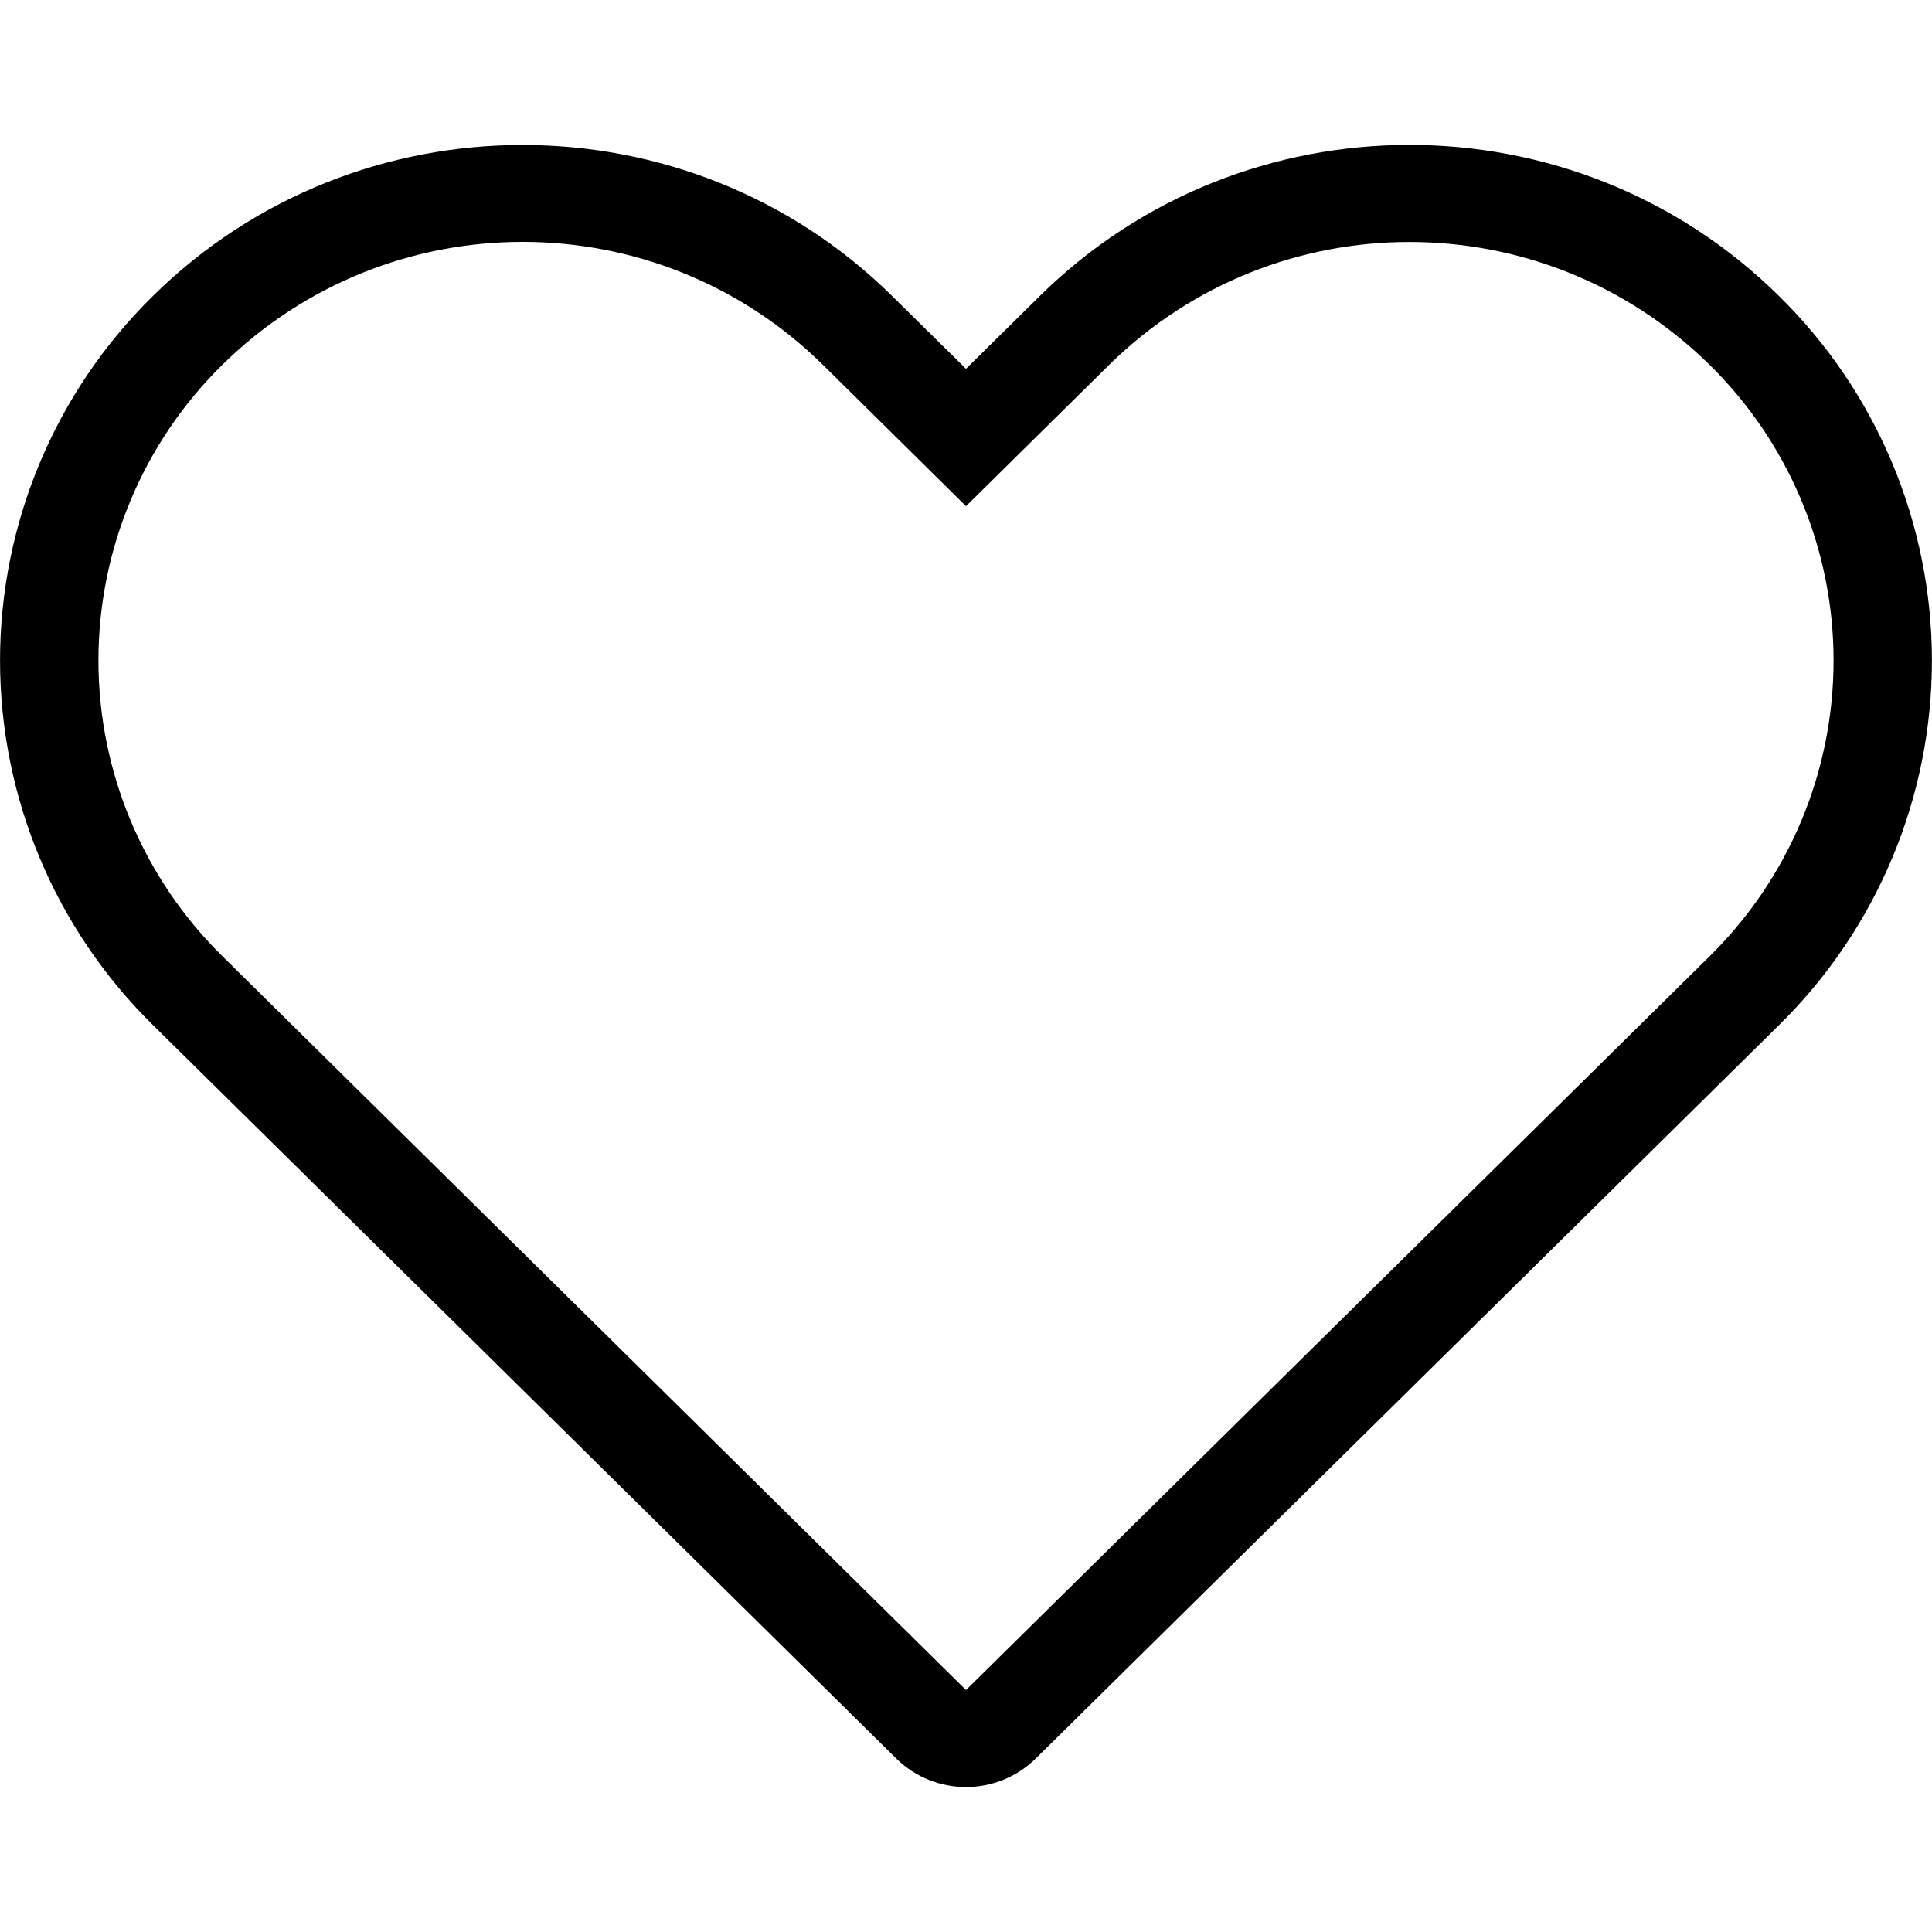
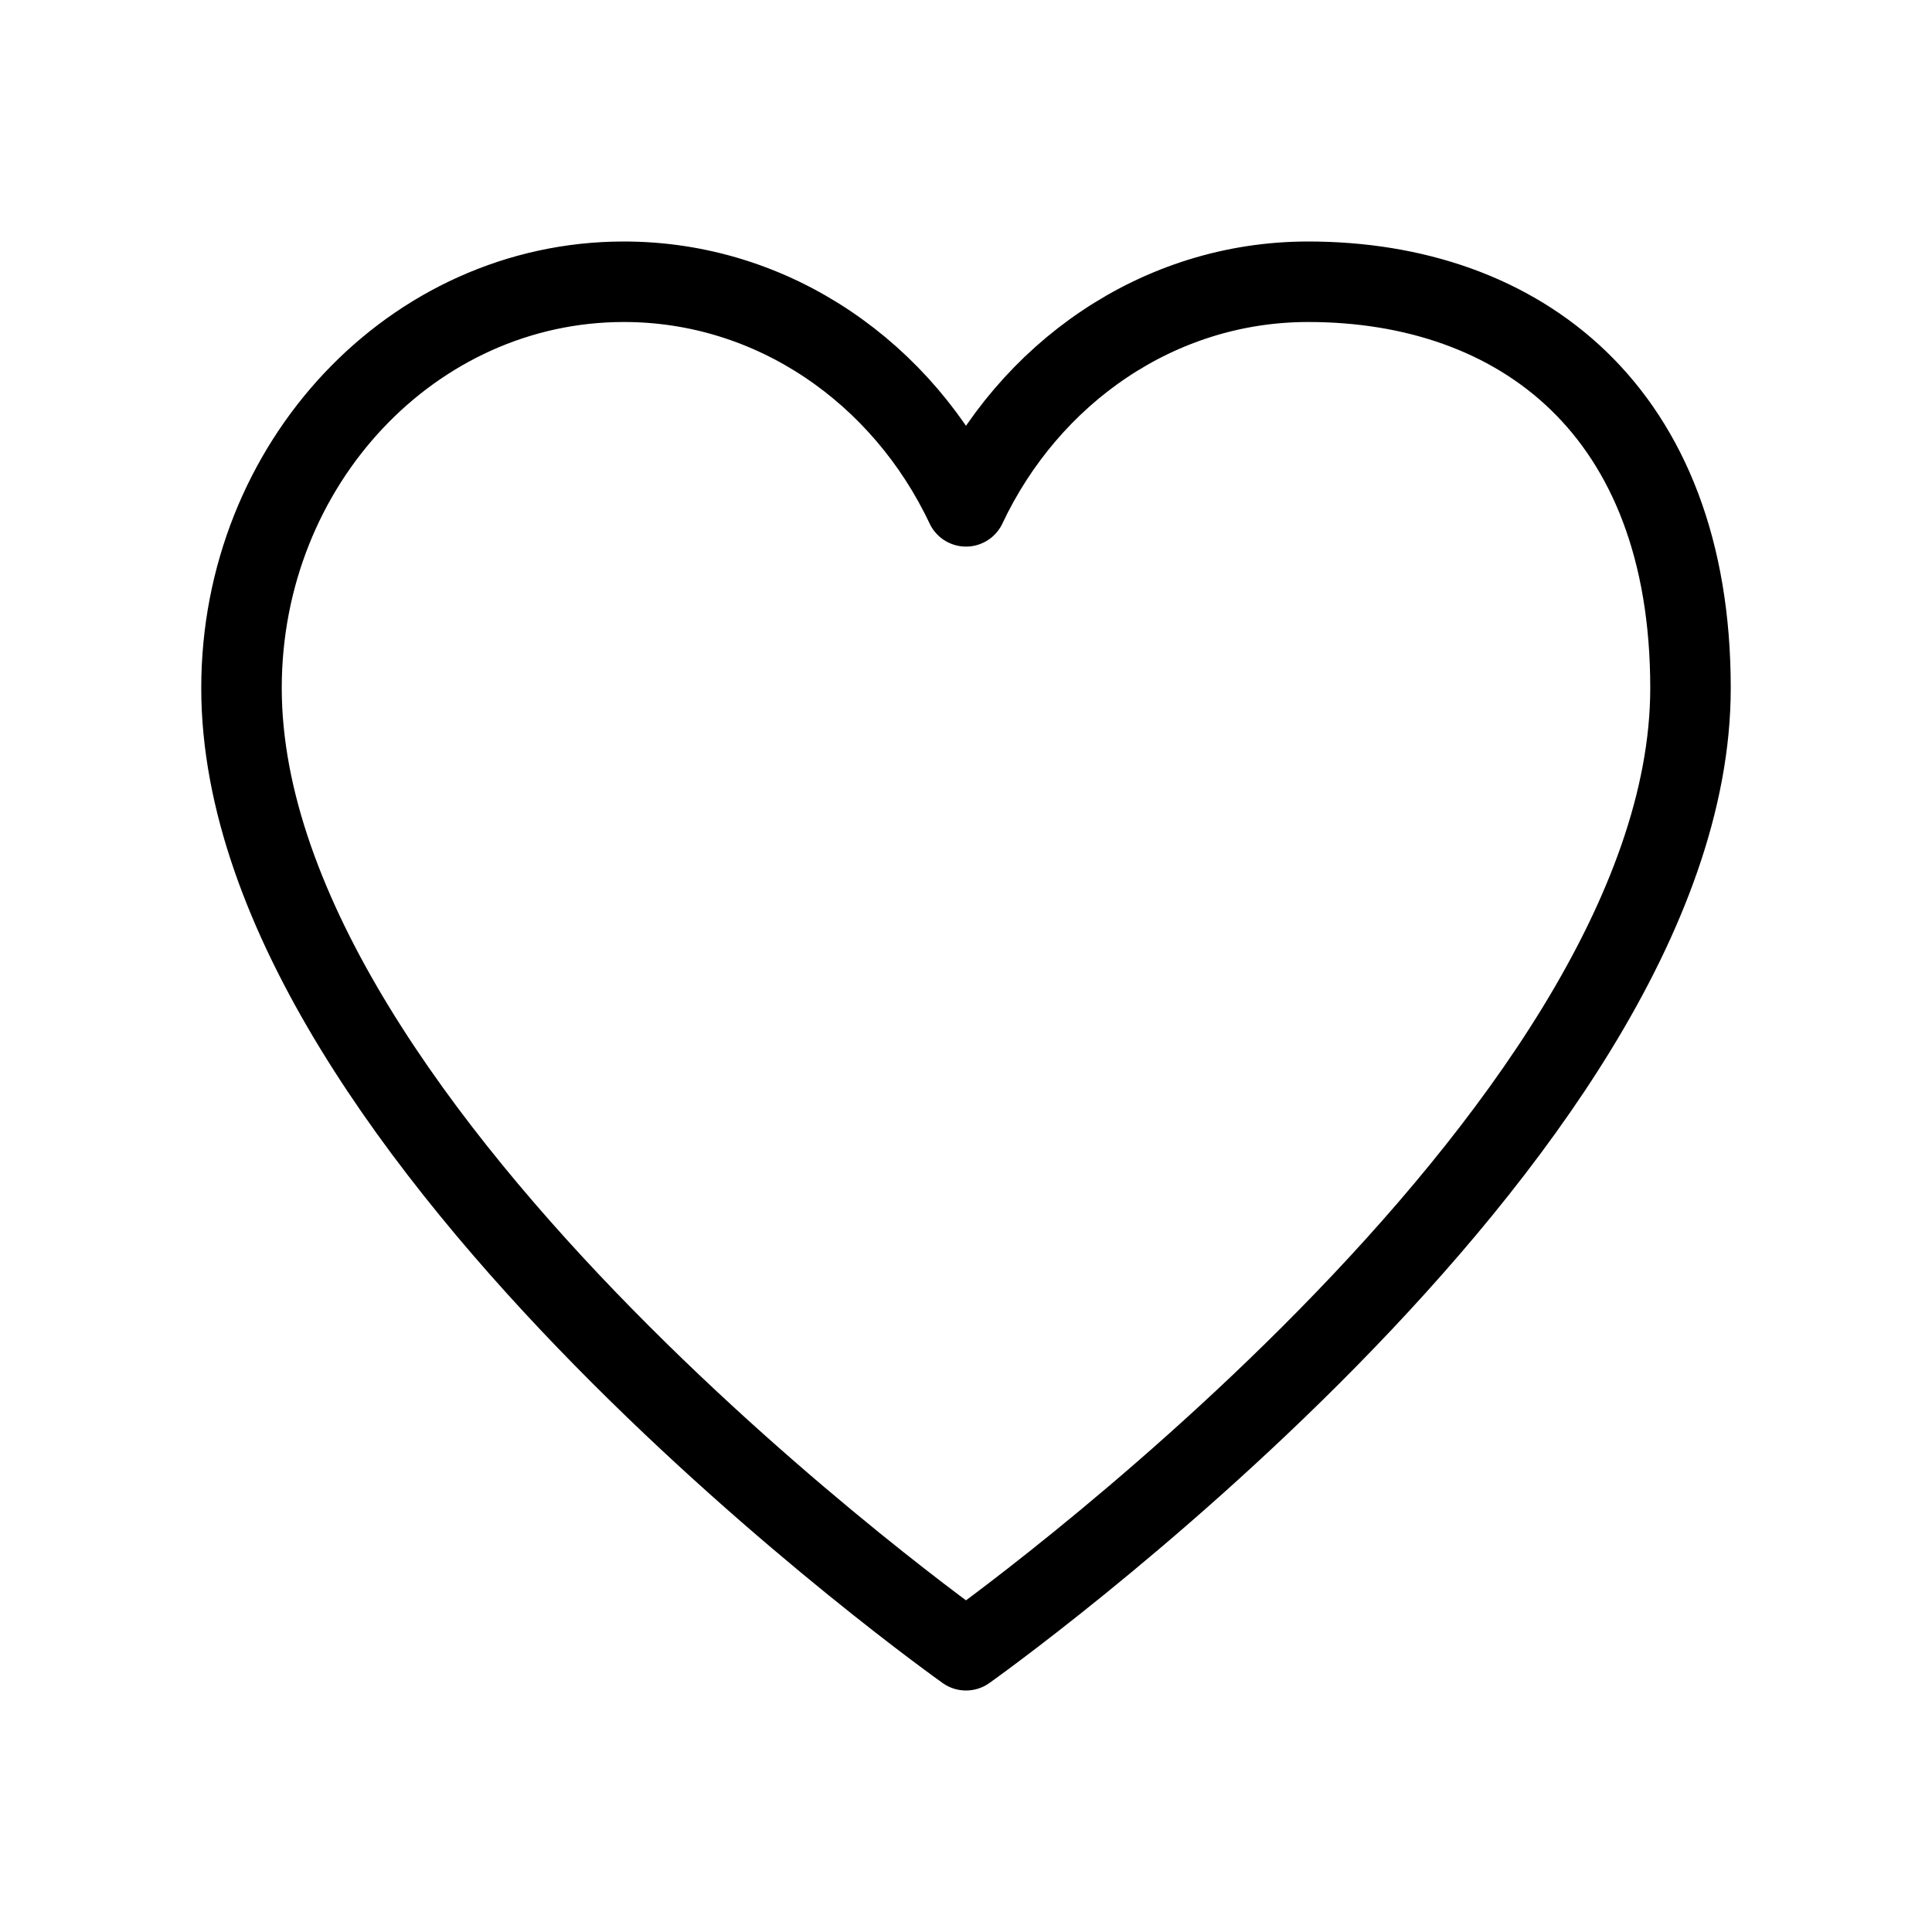
- <svg xmlns="http://www.w3.org/2000/svg" class="icon icon-accordion icon-heart" viewBox="0 0 20 20">
-   <path fill-rule="evenodd" d="M10 5.24 8.515 3.773a4.433 4.433 0 0 0-6.21 0 4.293 4.293 0 0 0 0 6.128L10 17.495l7.695-7.593a4.293 4.293 0 0 0 0-6.128 4.433 4.433 0 0 0-6.21 0zm.765-2.177c2.113-2.084 5.538-2.084 7.65 0a5.29 5.29 0 0 1 0 7.55l-7.695 7.593a1.03 1.03 0 0 1-1.44 0l-7.696-7.594a5.29 5.29 0 0 1 0-7.549C3.697.98 7.122.98 9.234 3.063l.766.755z" />
+ <svg xmlns="http://www.w3.org/2000/svg" viewBox="0 0 24 24" class="icon icon-accordion icon-heart">
+   <path fill="none" stroke="currentColor" stroke-linecap="round" stroke-linejoin="round" stroke-width="1" d="M7.75 3.5C5.127 3.5 3 5.76 3 8.547C3 14.125 12 20.5 12 20.5s9-6.375 9-11.953C21 5.094 18.873 3.5 16.25 3.5c-1.86 0-3.47 1.136-4.25 2.79c-.78-1.654-2.39-2.79-4.25-2.79" />
</svg>
